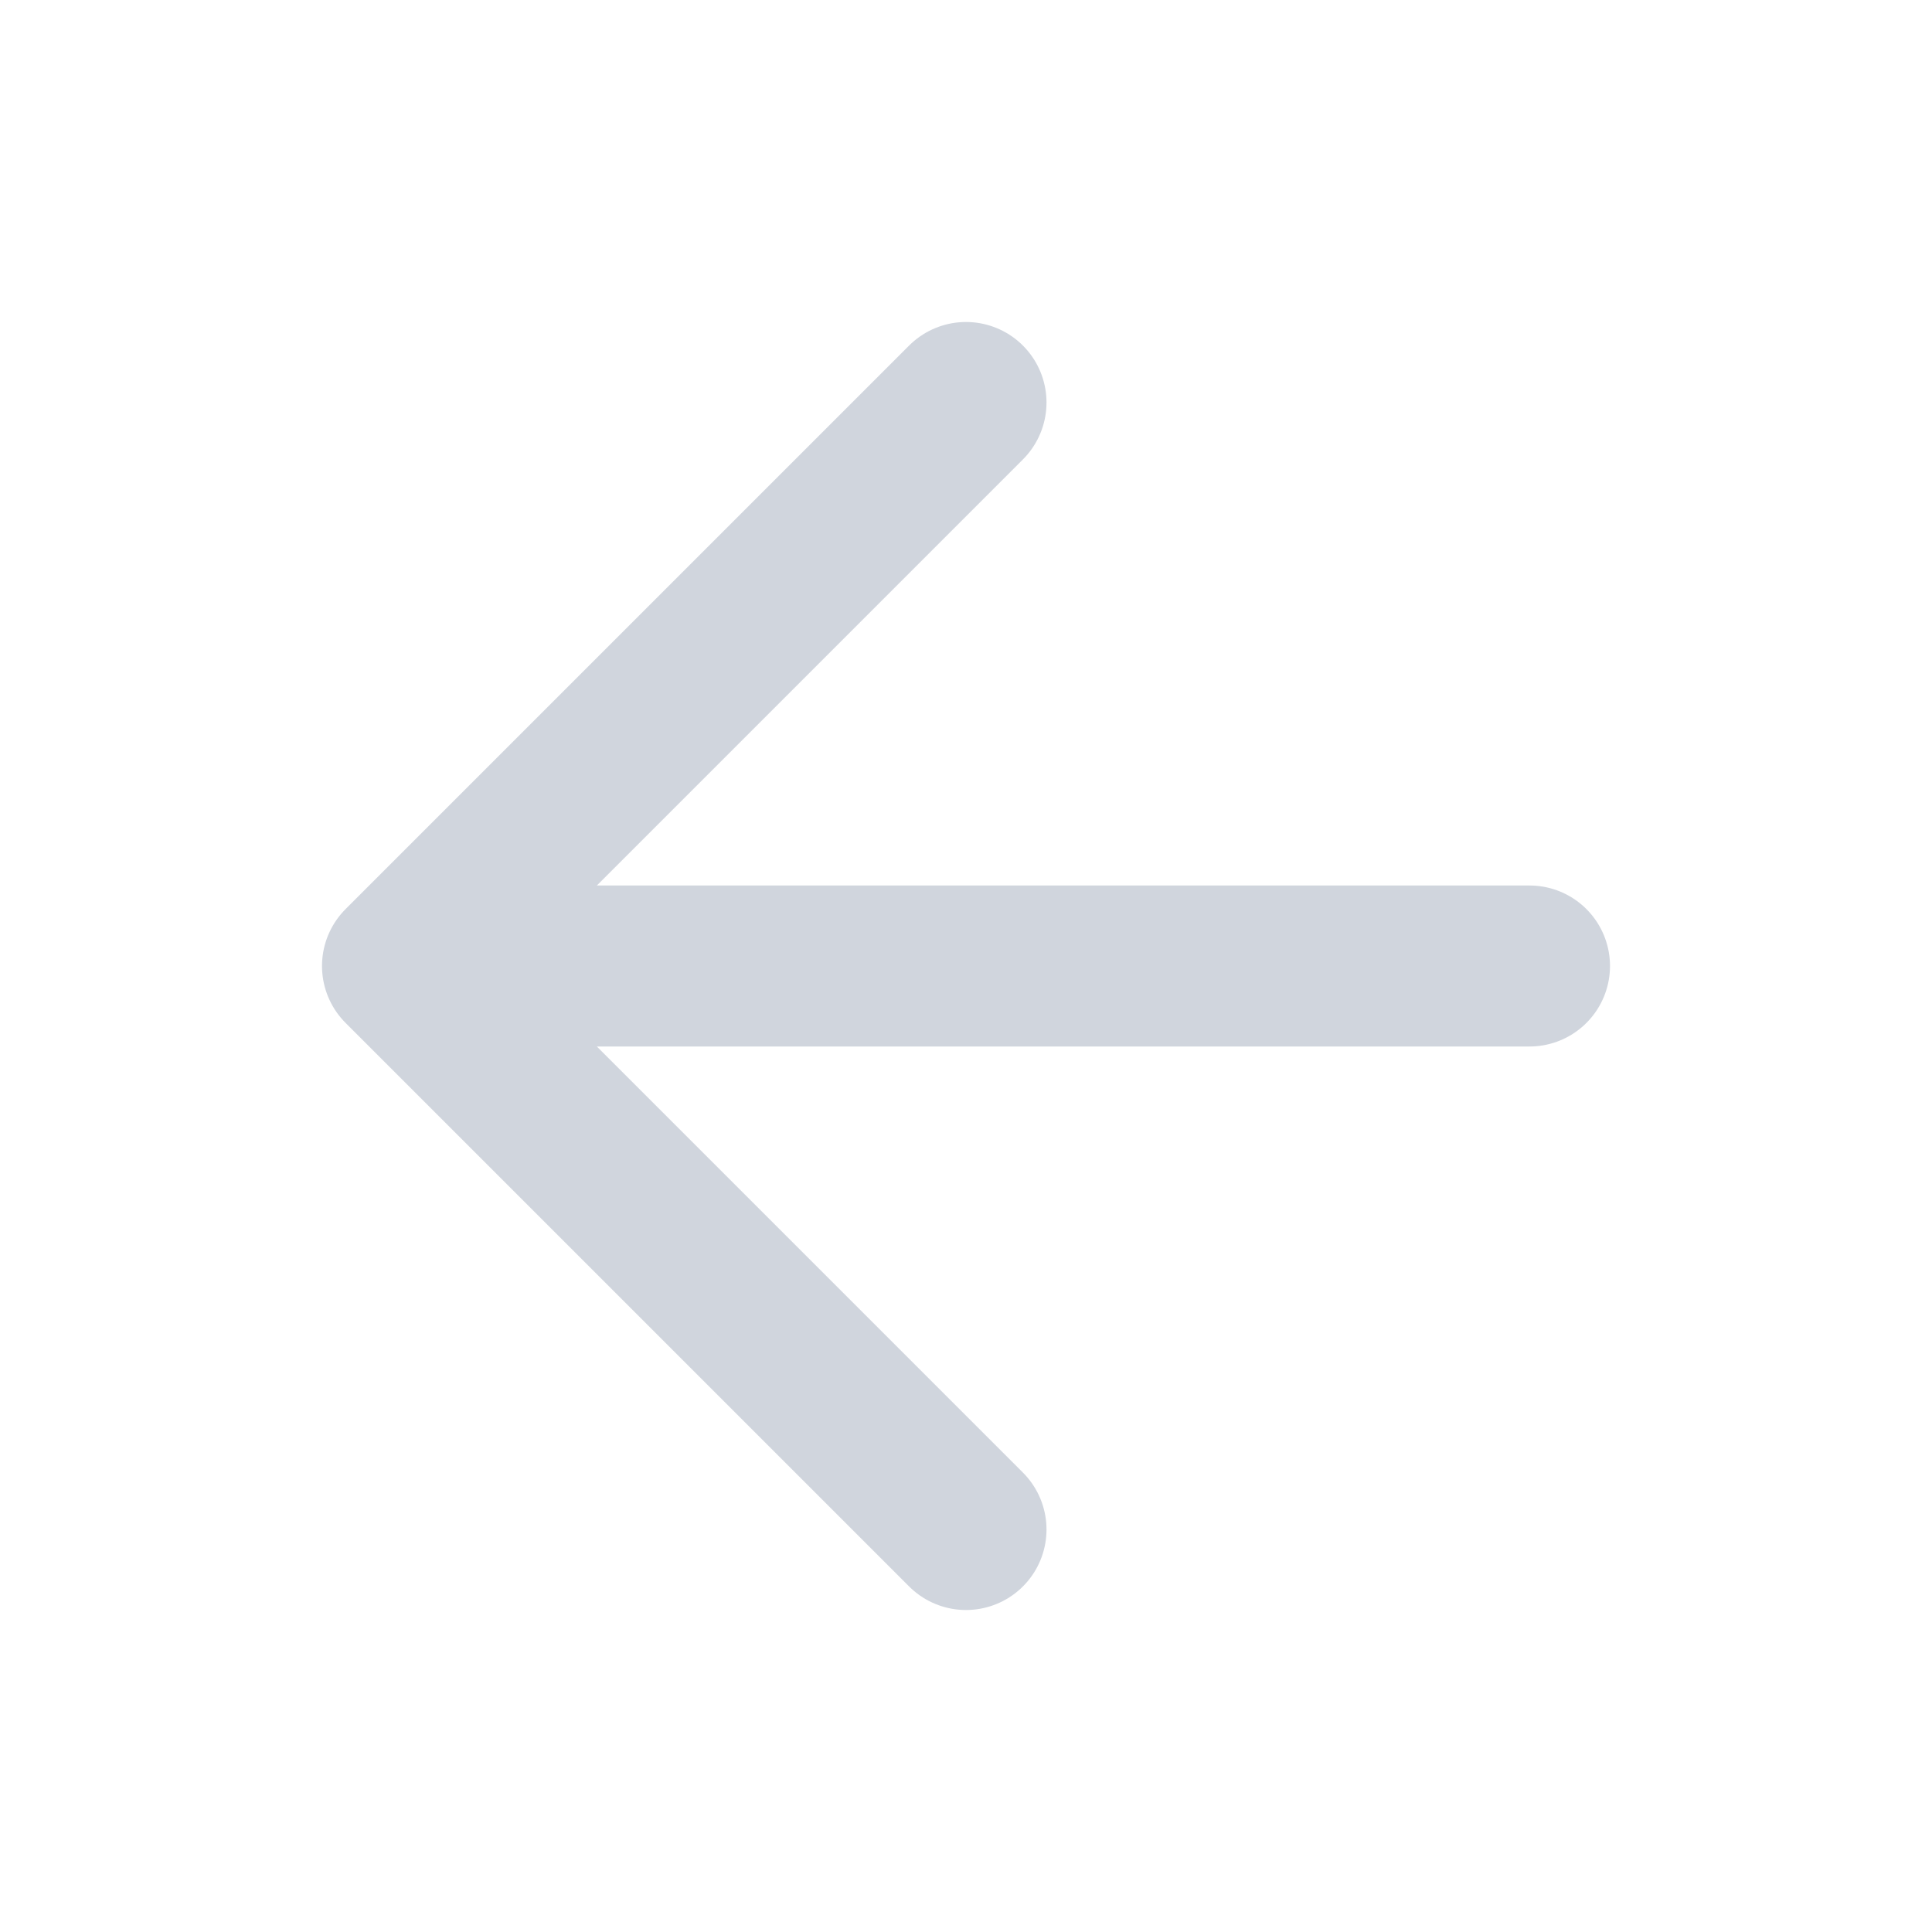
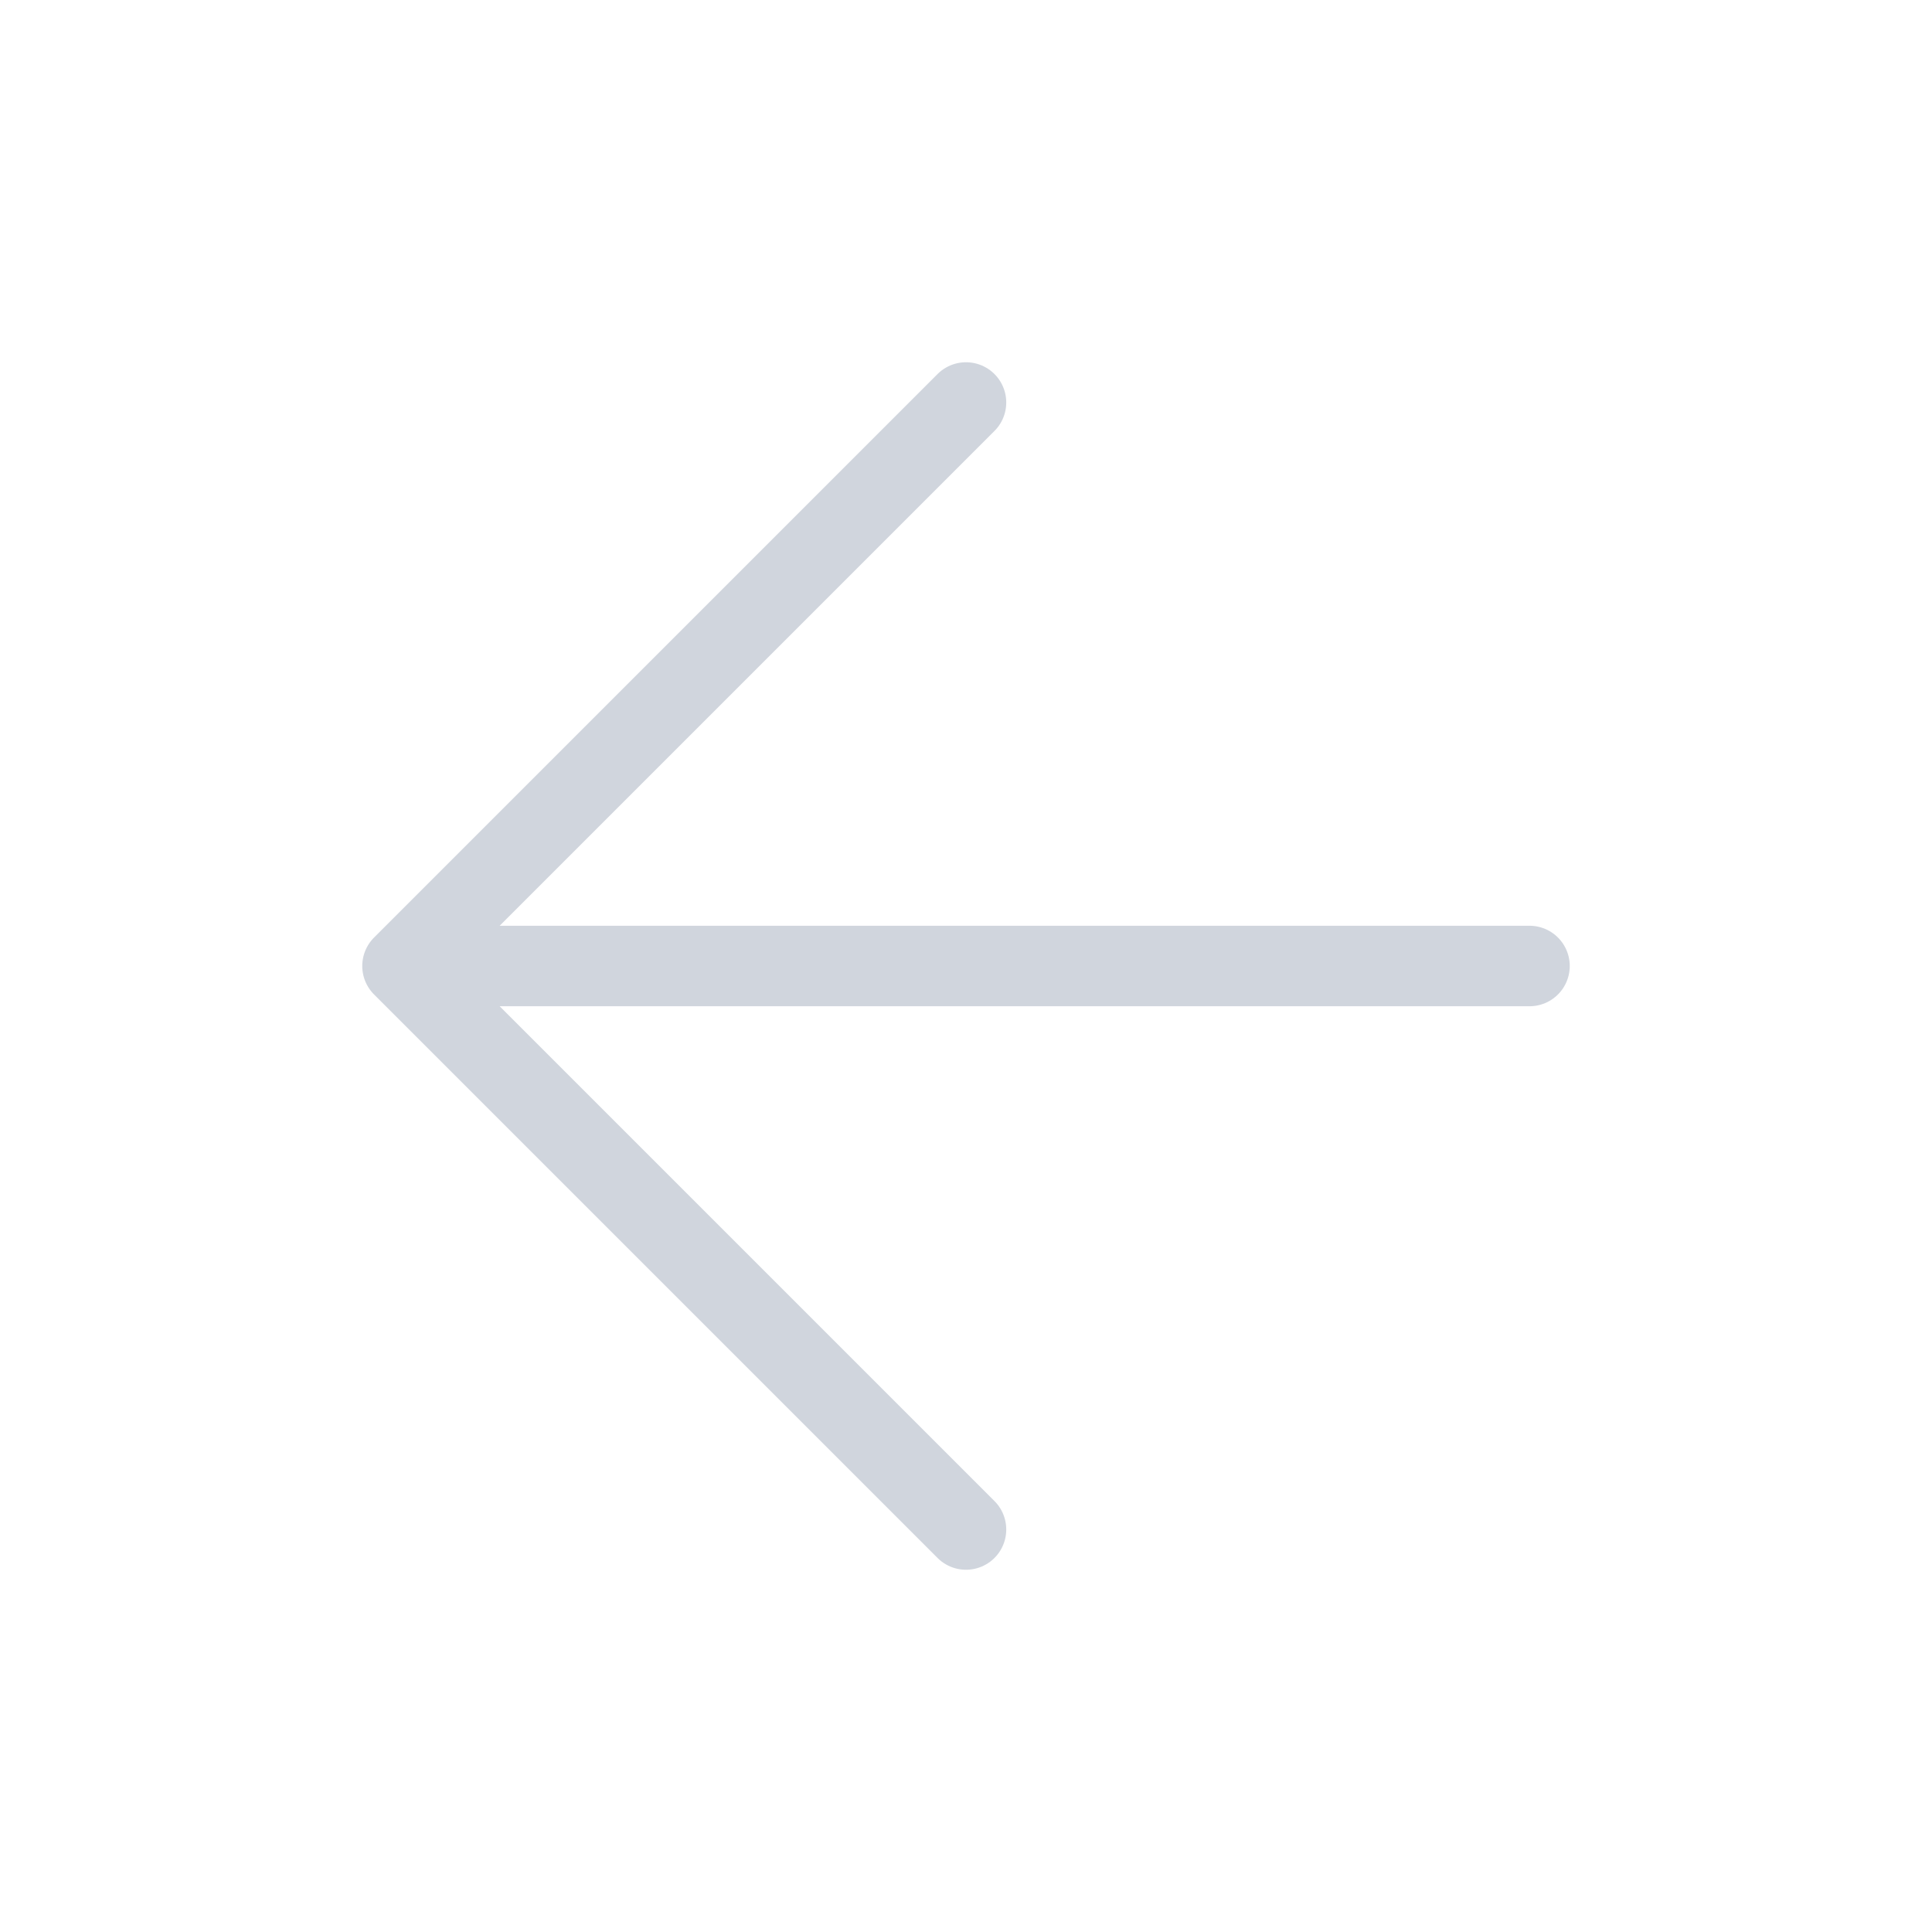
<svg xmlns="http://www.w3.org/2000/svg" width="24" height="24" viewBox="0 0 24 24" fill="none">
-   <path d="M19 12H5M5 12L12 19M5 12L12 5" stroke="#D0D5DD" stroke-width="2" stroke-linecap="round" stroke-linejoin="round" />
+   <path d="M19 12H5M5 12L12 19M5 12L12 5" stroke="#D0D5DD" strokeWidth="2" stroke-linecap="round" stroke-linejoin="round" />
</svg>
